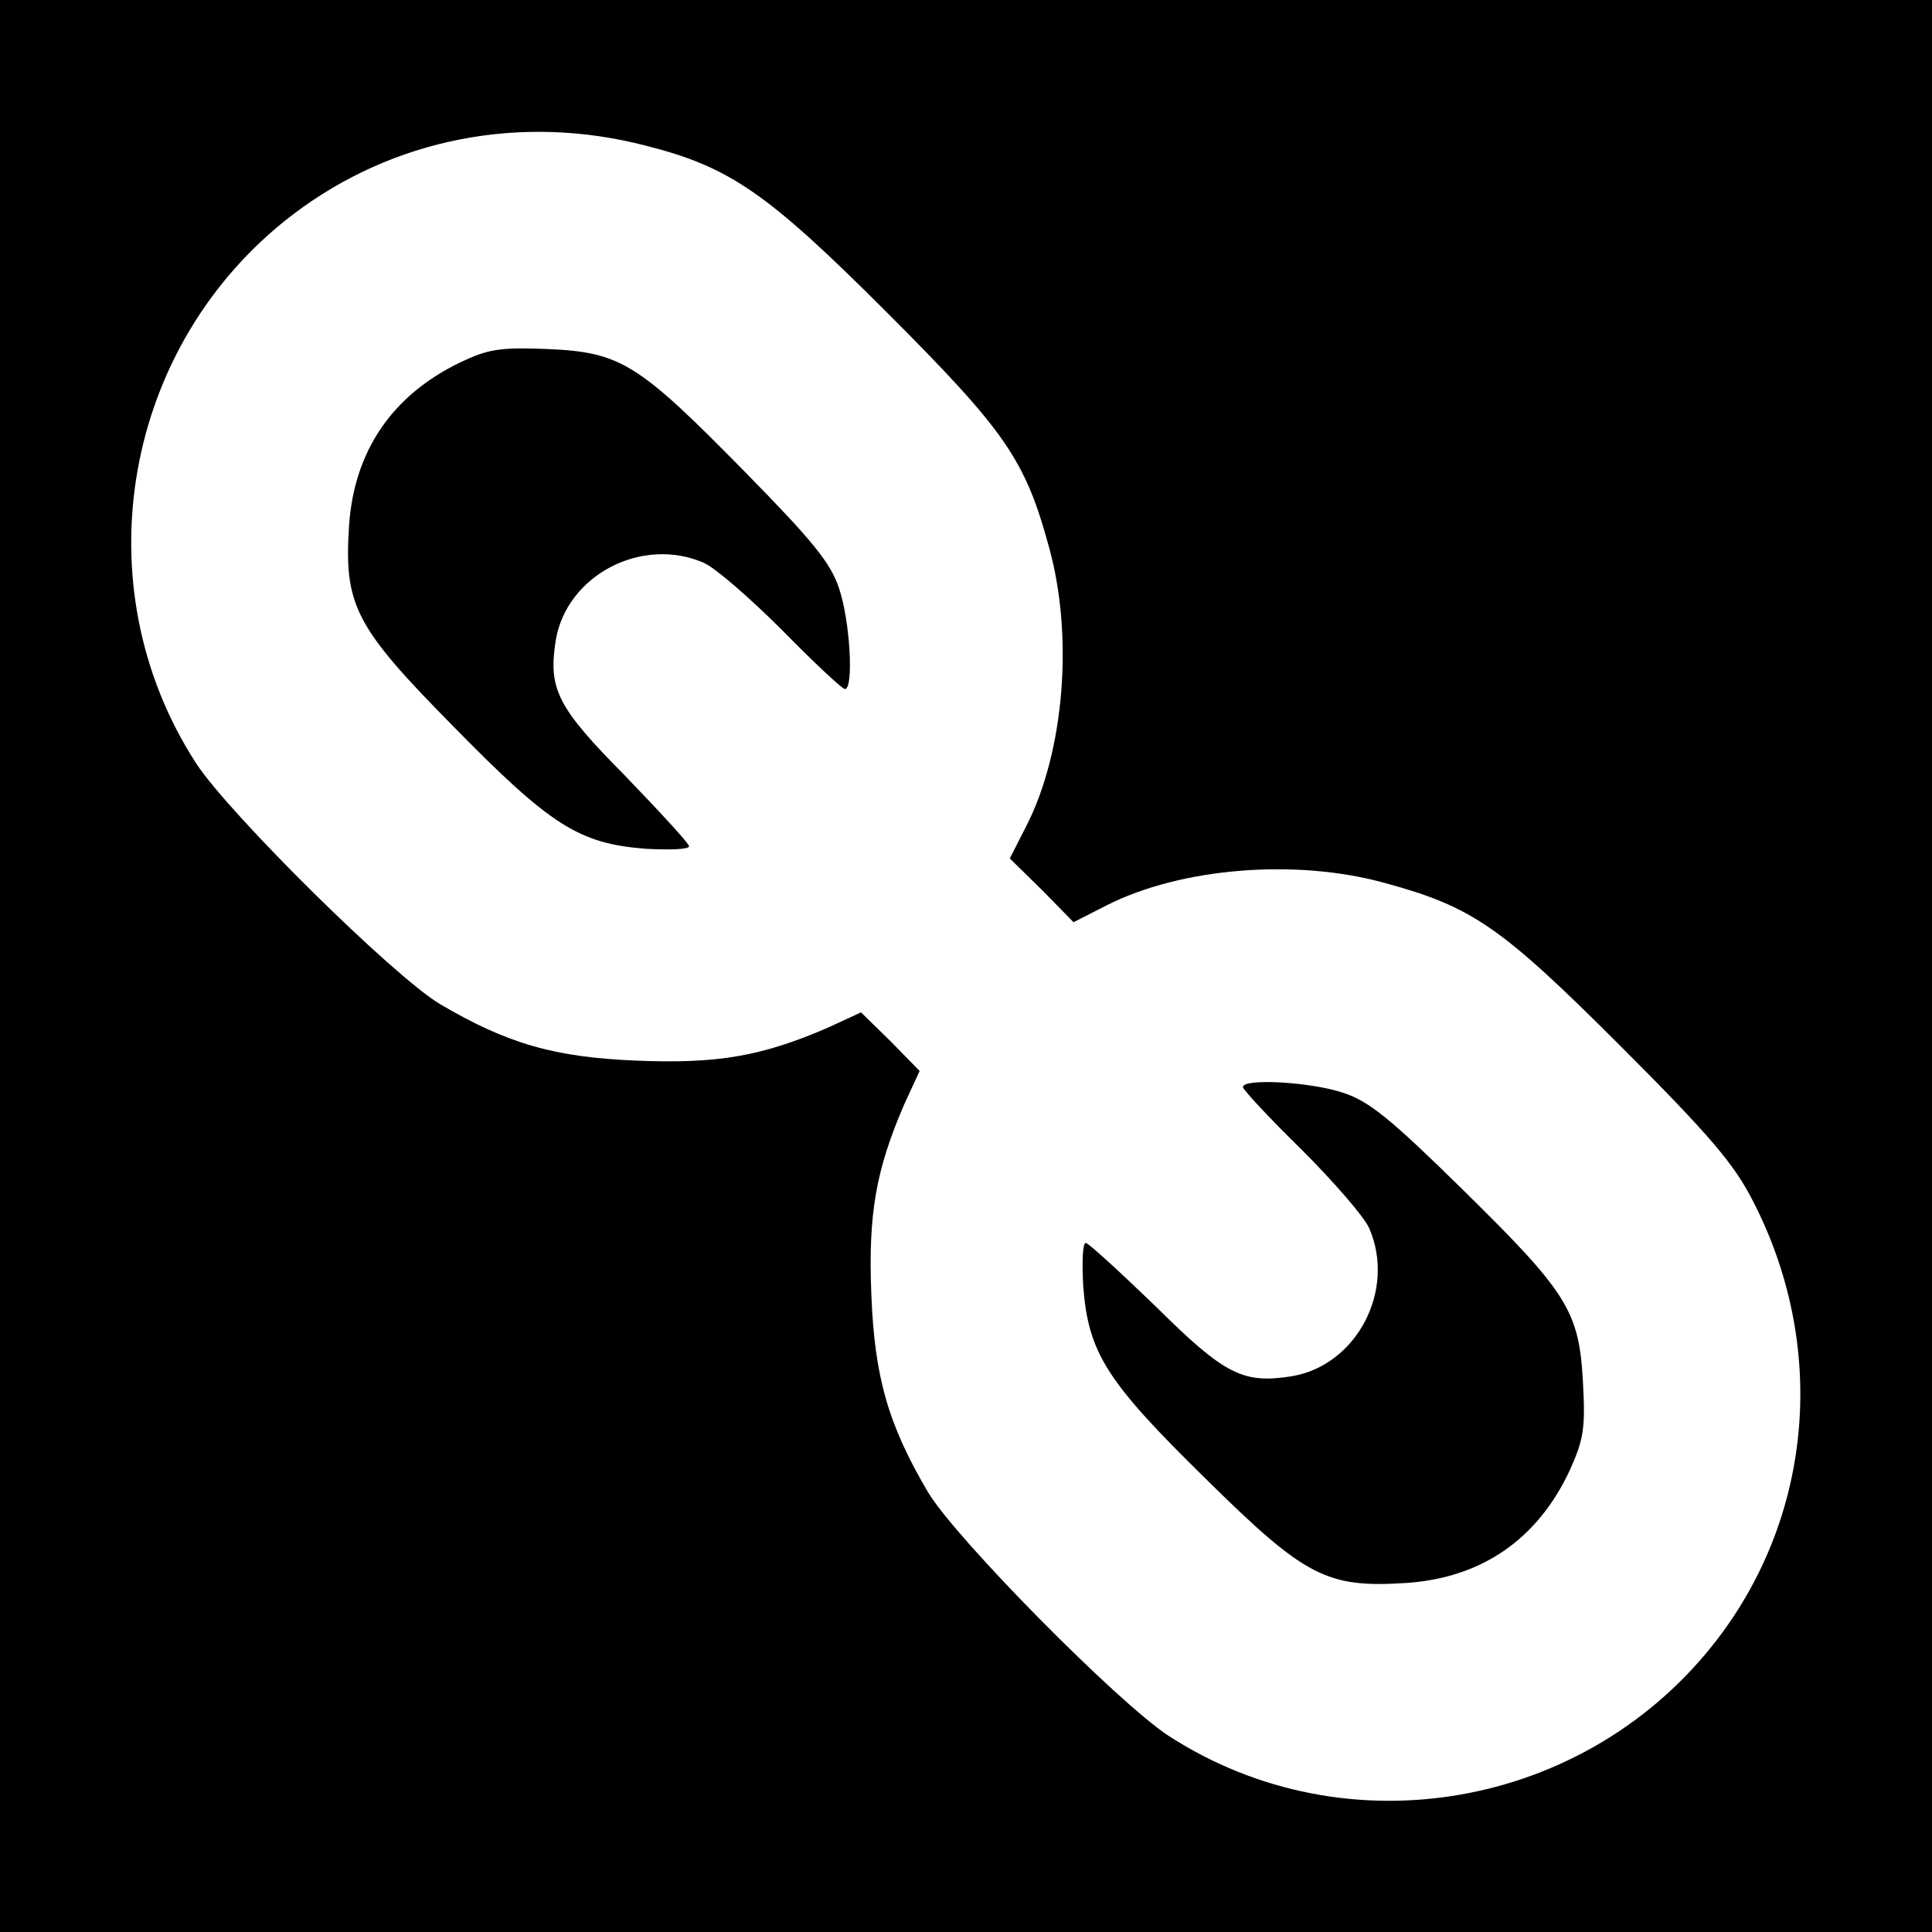
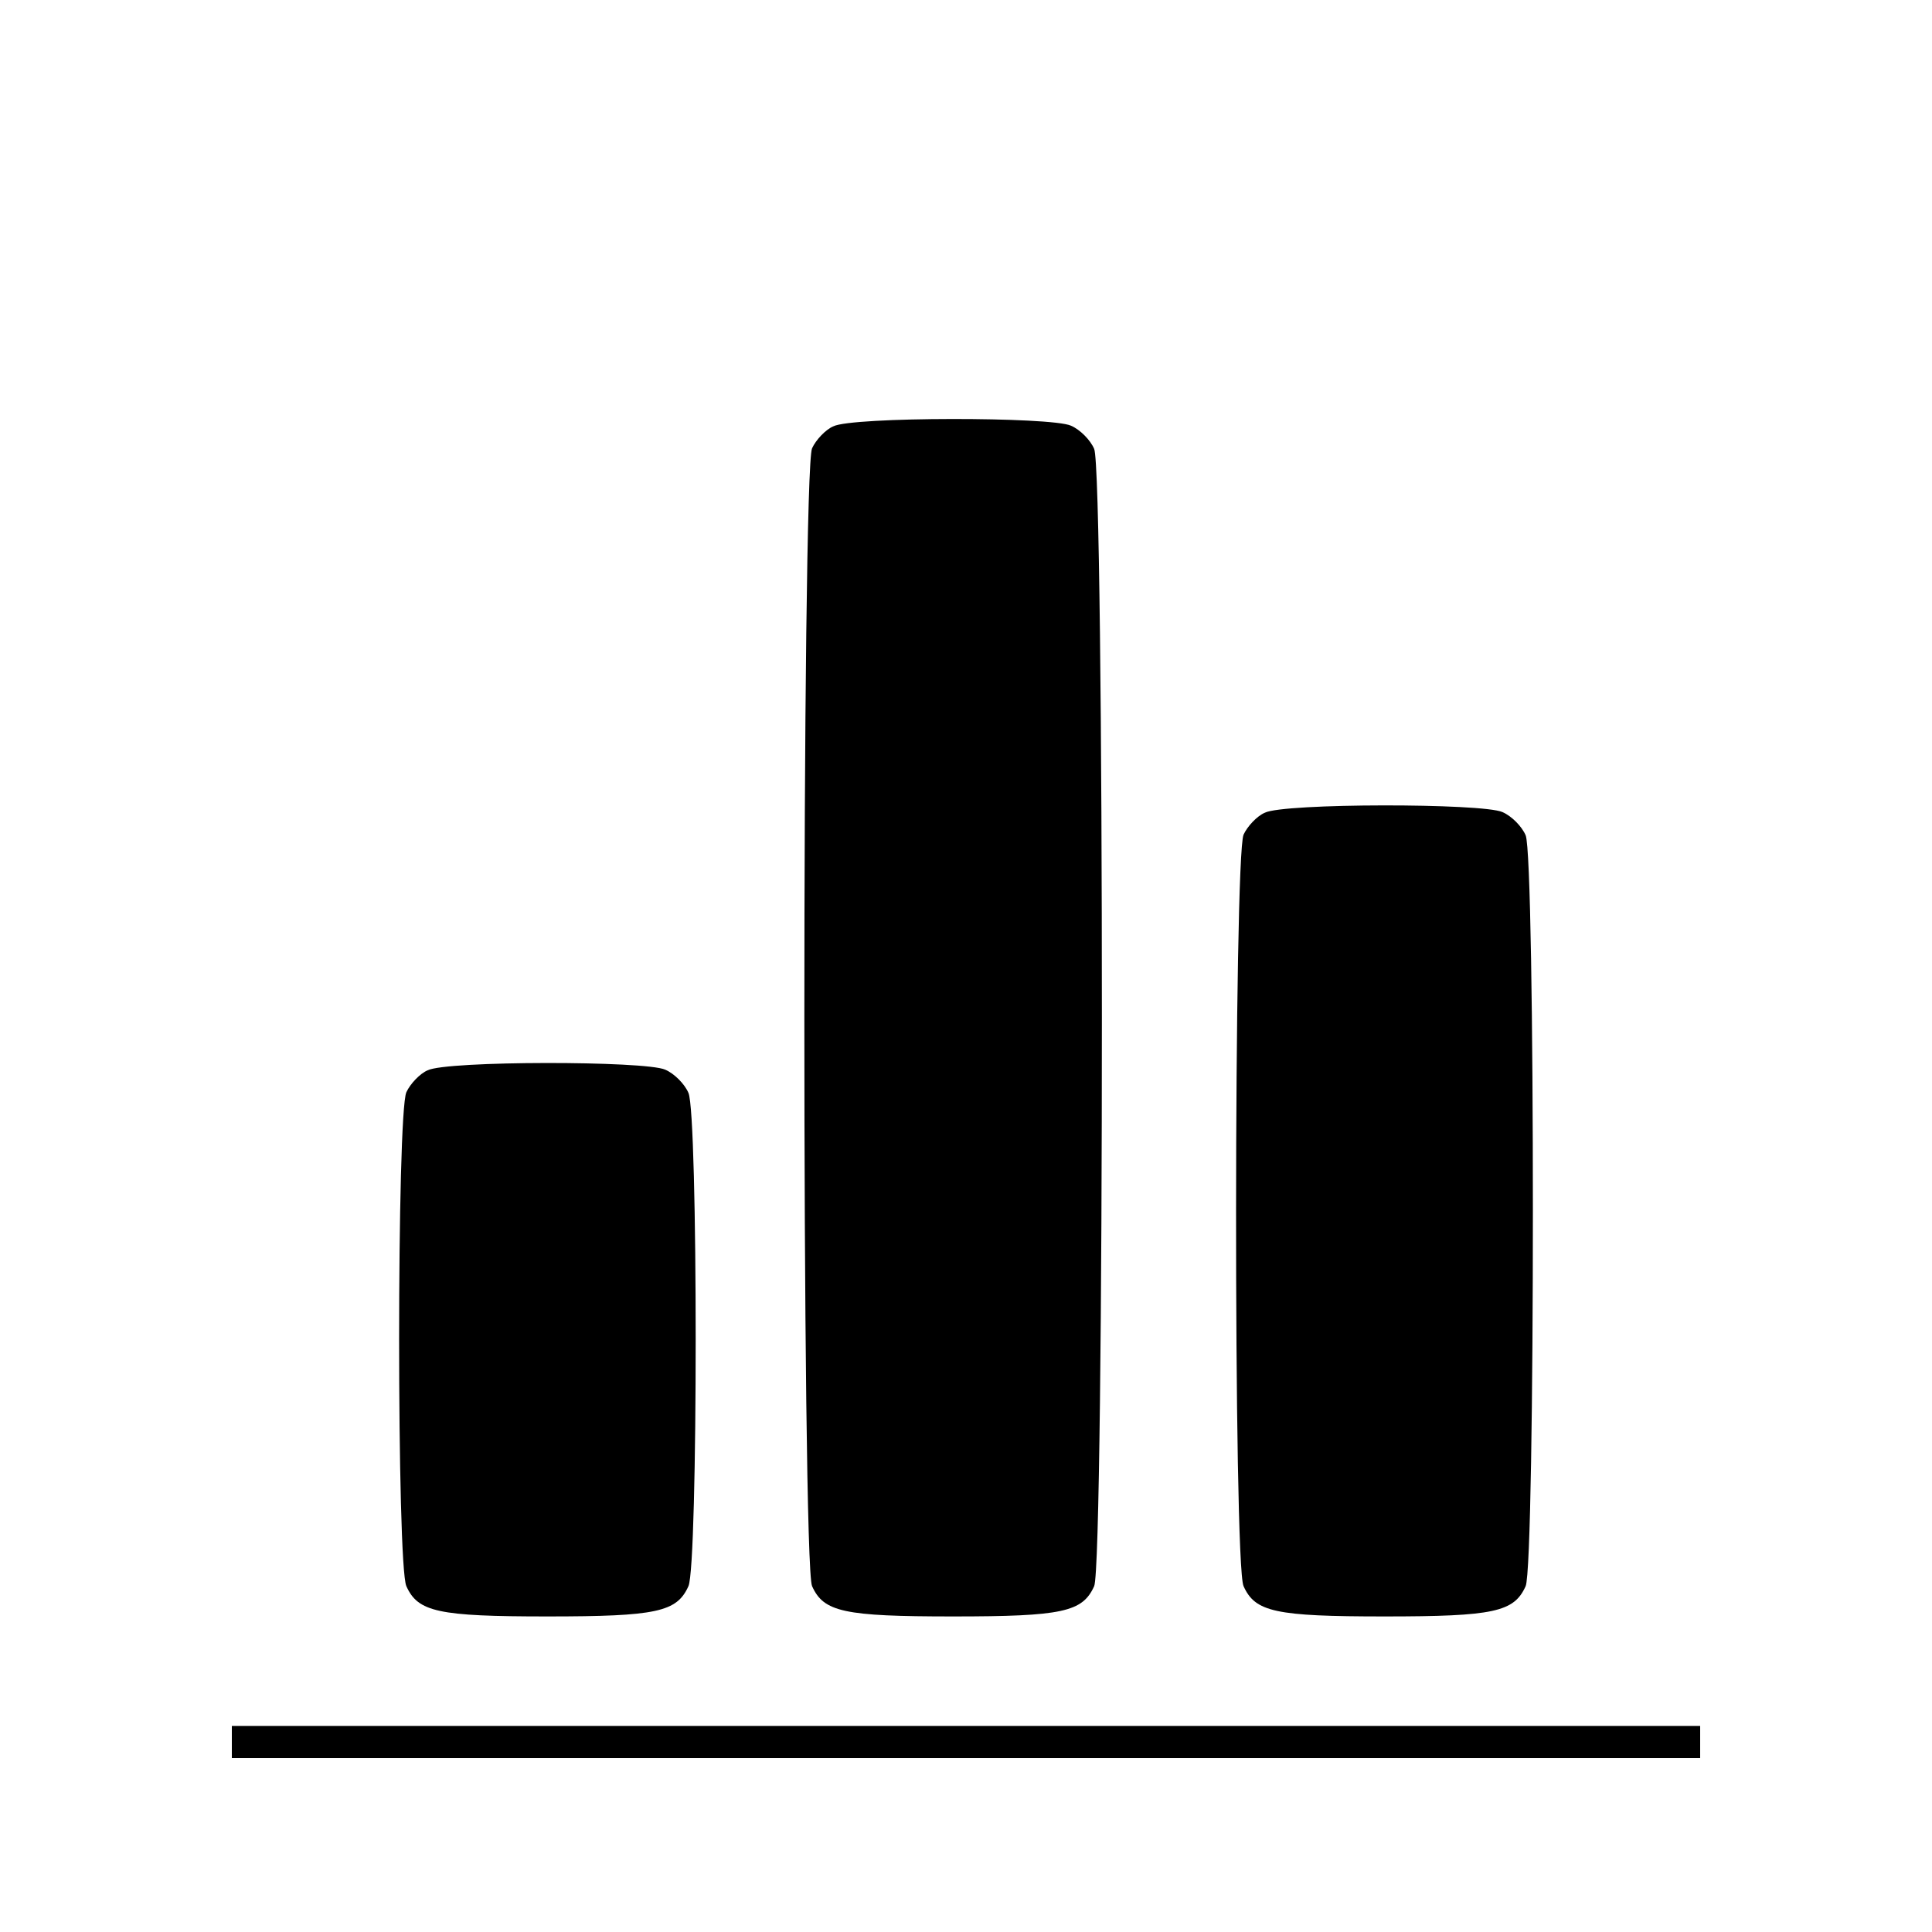
<svg xmlns="http://www.w3.org/2000/svg" version="1.0" width="300pt" height="300pt" viewBox="0 0 300 300" preserveAspectRatio="xMidYMid meet">
  <g transform="translate(0,300) scale(0.1,-0.1)" fill="#000000" stroke="none">
-     <path d="M0 1500 l0 -1500 1500 0 1500 0 0 1500 0 1500 -1500 0 -1500 0 0 -1500z m1002 1274 c131 -33 189 -73 374 -258 186 -186 216 -230 253 -366 38 -137 24 -316 -35 -432 l-26 -51 50 -49 49 -50 51 26 c116 59 295 73 432 35 136 -37 180 -67 366 -253 140 -140 177 -184 206 -241 115 -223 94 -485 -55 -680 -202 -264 -576 -330 -853 -150 -79 52 -330 306 -373 378 -62 105 -83 179 -88 307 -5 125 7 193 51 295 l24 52 -45 46 -46 45 -52 -24 c-102 -44 -170 -56 -295 -51 -128 5 -202 26 -307 88 -72 43 -326 294 -378 373 -180 277 -114 652 150 853 155 118 354 157 547 107z" />
-     <path d="M714 2437 c-105 -51 -164 -137 -172 -253 -8 -124 9 -157 162 -312 151 -154 195 -182 299 -190 37 -2 67 -1 67 4 0 4 -45 53 -99 109 -106 107 -120 135 -108 211 17 101 134 162 230 120 18 -8 72 -55 122 -105 49 -50 93 -91 97 -91 14 0 8 106 -9 156 -13 40 -41 74 -147 182 -165 168 -192 185 -305 190 -75 3 -93 0 -137 -21z" />
-     <path d="M1930 1312 c0 -4 41 -48 91 -97 50 -50 97 -104 105 -122 42 -96 -19 -213 -120 -230 -76 -12 -104 2 -211 108 -56 54 -105 99 -109 99 -5 0 -6 -30 -4 -67 8 -104 36 -148 190 -299 155 -153 188 -170 312 -162 117 8 204 68 254 176 21 47 24 64 20 136 -6 111 -24 139 -190 302 -108 106 -142 134 -182 147 -50 17 -156 23 -156 9z" />
+     <path d="M1294 2338 c-12 -5 -27 -21 -33 -34 -16 -35 -16 -1733 0 -1767 18 -40 49 -47 219 -47 170 0 201 7 219 47 16 34 16 1732 0 1766 -6 14 -22 30 -36 36 -31 14 -340 14 -369 -1z" />
+     <path d="M1964 1738 c-12 -5 -27 -21 -33 -34 -15 -35 -16 -1133 0 -1167 18 -40 49 -47 219 -47 170 0 201 7 219 47 15 34 15 1132 0 1166 -6 14 -22 30 -36 36 -31 14 -340 14 -369 -1z" />
+     <path d="M664 1338 c-12 -5 -27 -21 -33 -34 -15 -34 -15 -734 0 -767 18 -40 49 -47 219 -47 170 0 201 7 219 47 15 33 15 733 0 766 -6 14 -22 30 -36 36 -31 14 -340 14 -369 -1z" />
+     <path d="M360 295 l0 -25 1140 0 1140 0 0 25 0 25 -1140 0 -1140 0 0 -25z" />
  </g>
</svg>
